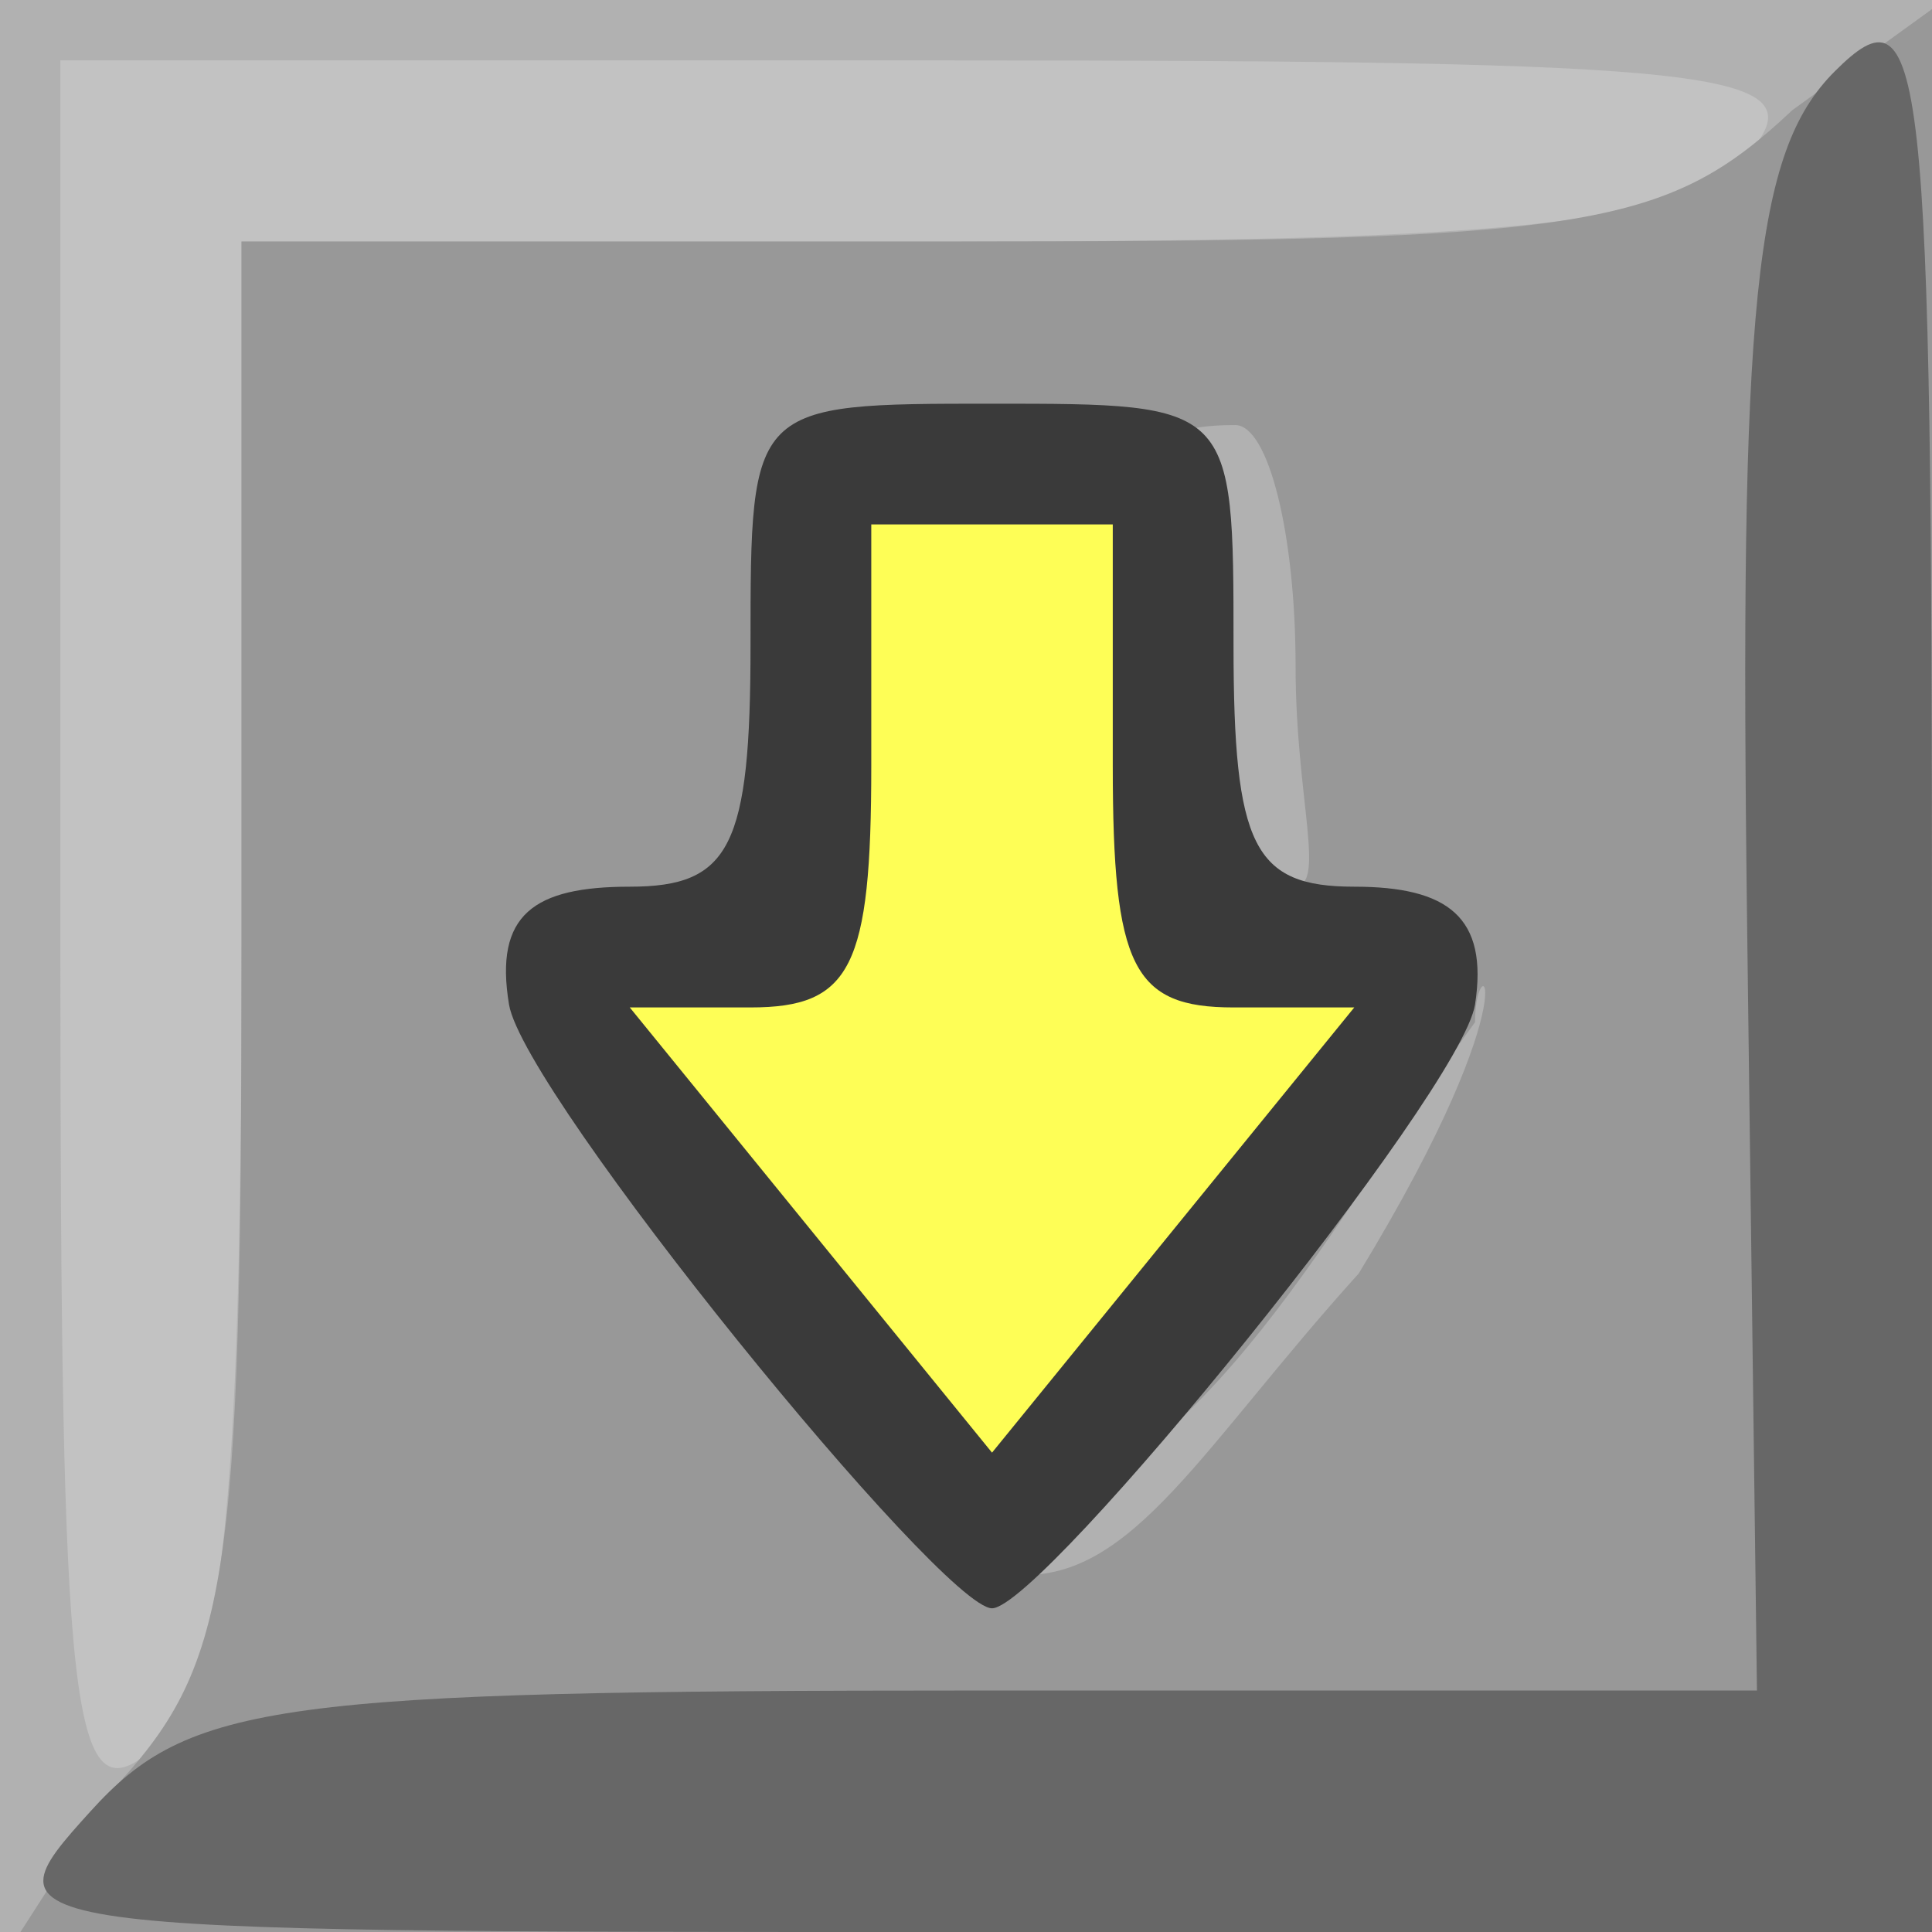
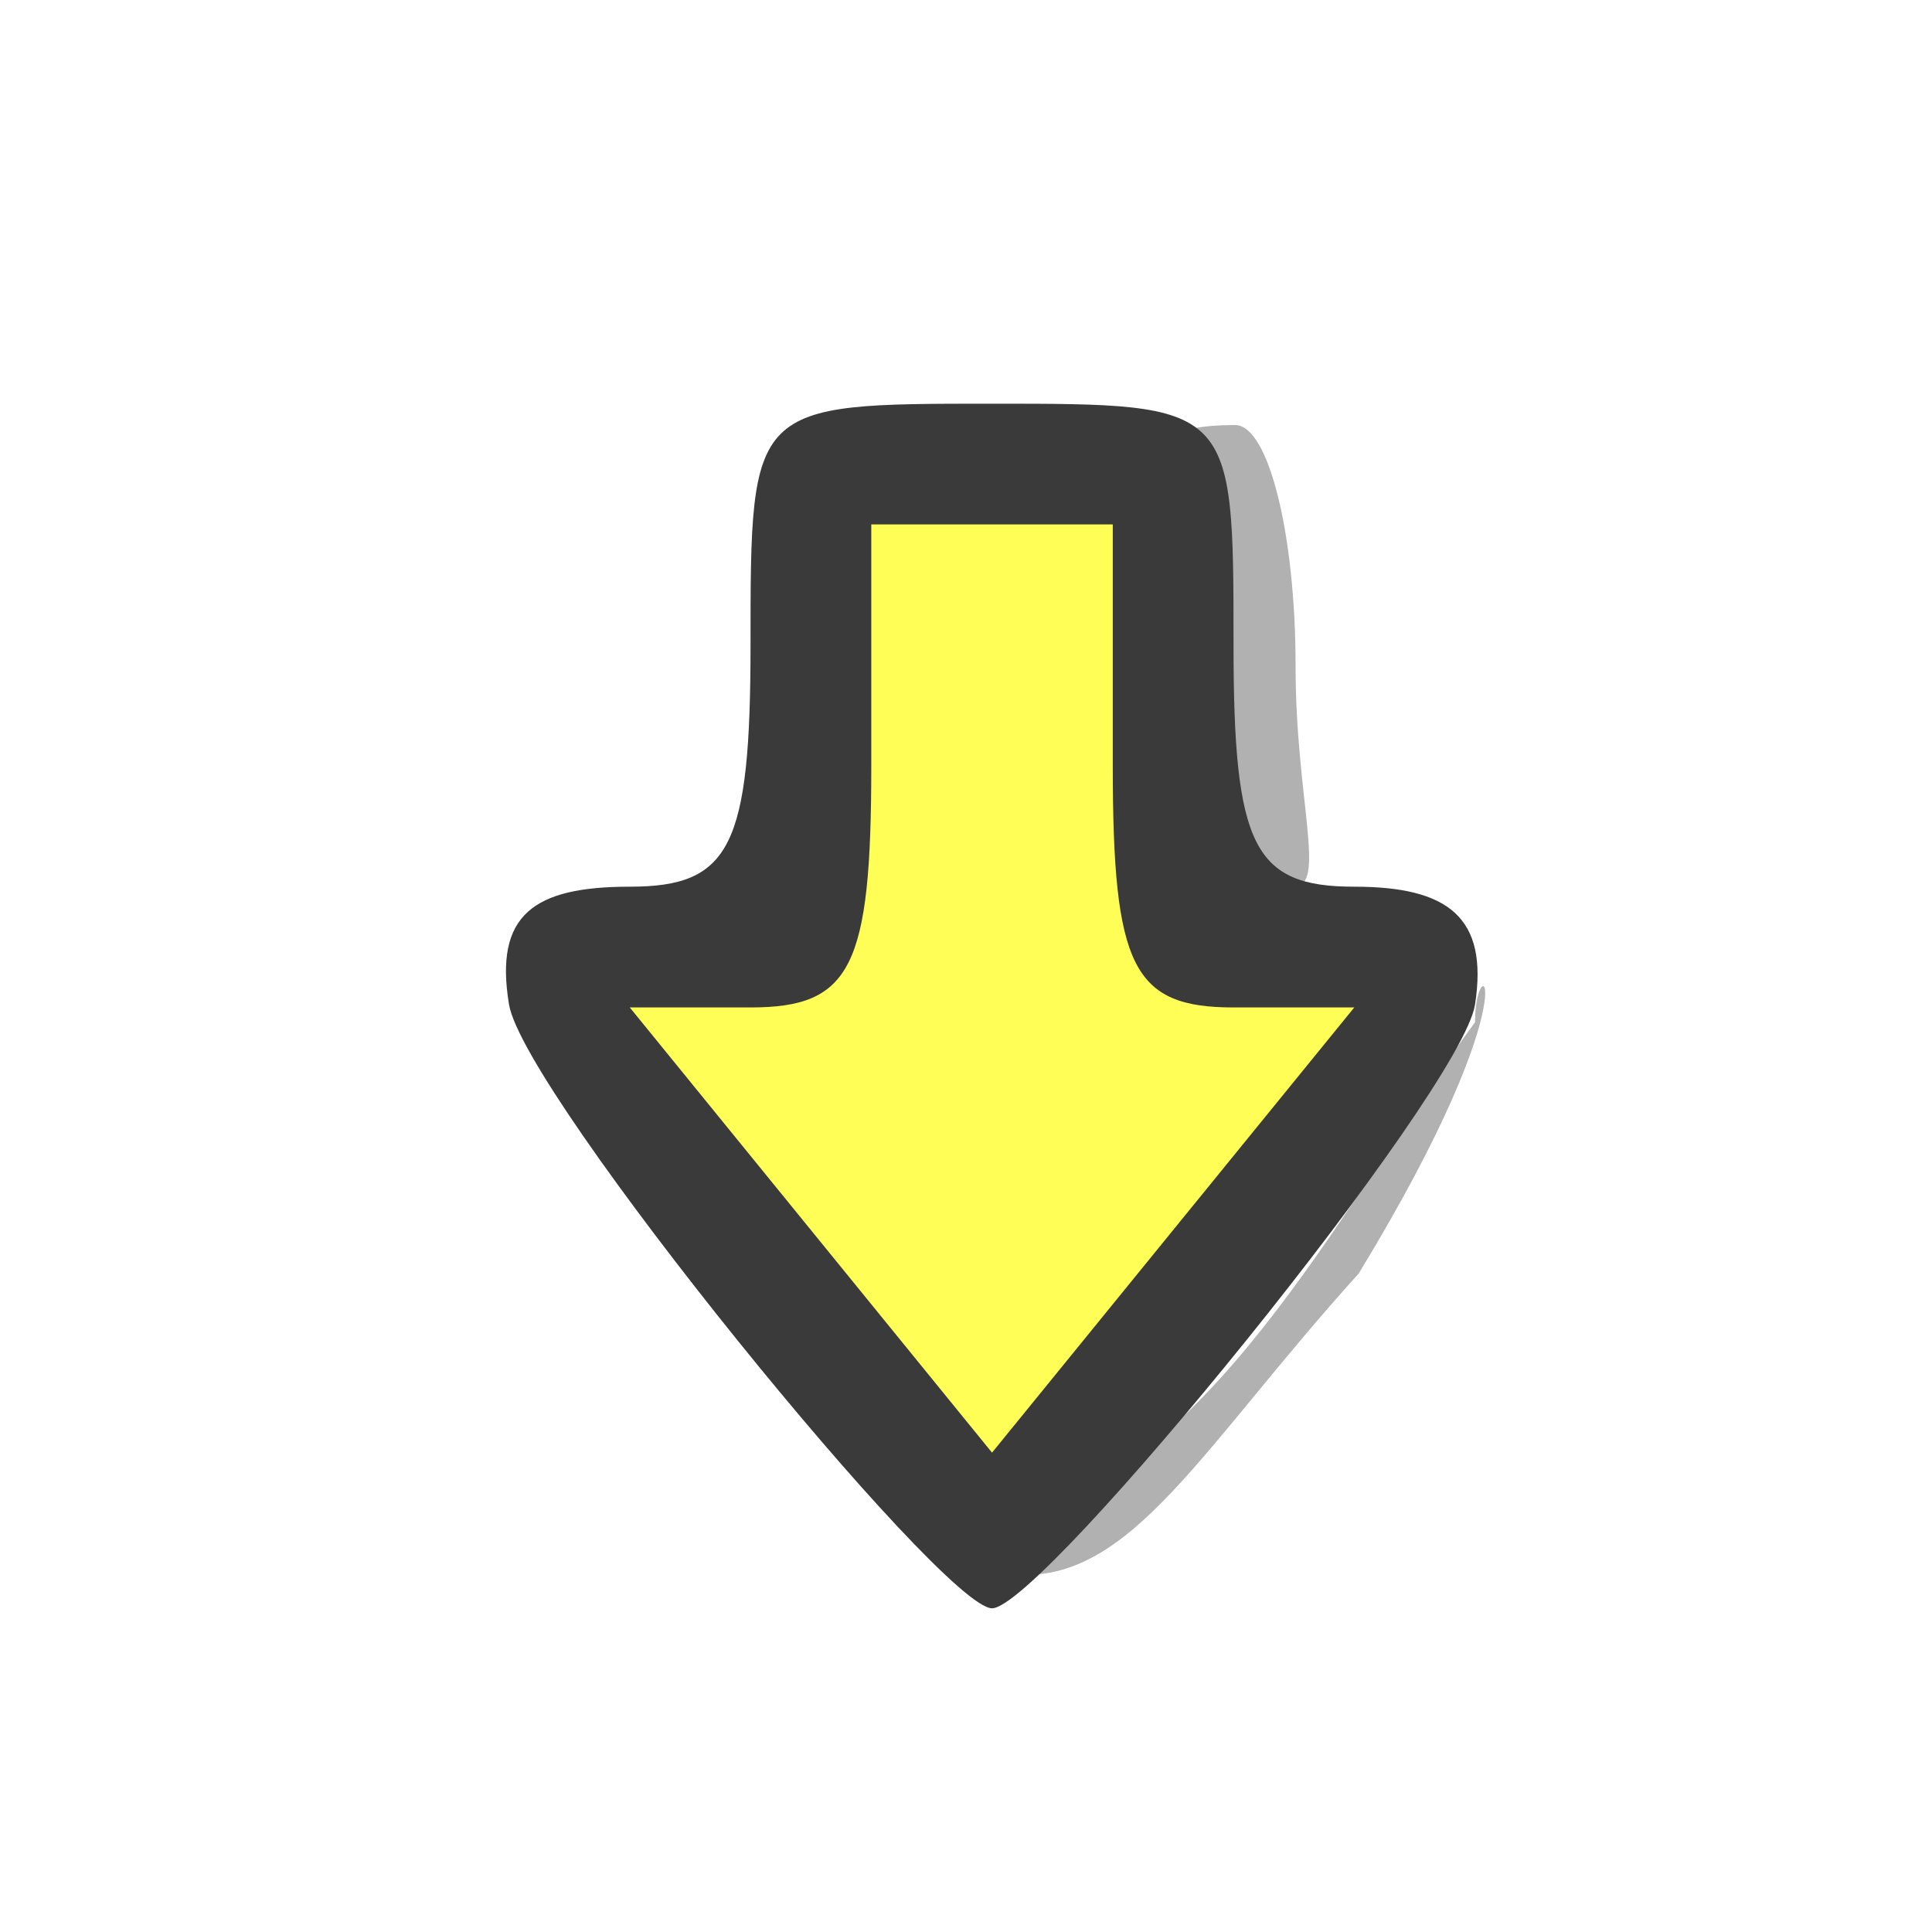
<svg xmlns="http://www.w3.org/2000/svg" id="svg13785" height="32px" width="32px">
  <defs id="defs3" />
  <g id="layer1">
-     <g transform="translate(-79.79464,-732.3622)" id="g14027">
-       <g transform="translate(-11.10461,89.87755)" id="g13762">
-         <path id="path13764" d="M 90.899,658.485 L 90.899,642.485 L 106.899,642.485 L 122.899,642.485 L 122.899,658.485 L 122.899,674.485 L 106.899,674.485 L 90.899,674.485 L 90.899,658.485 z M 112.399,662.485 L 115.273,659.485 L 112.399,656.485 C 109.038,652.976 106.899,652.723 106.899,655.485 C 106.899,657.151 107.233,656.485 103.899,656.485 C 100.566,656.485 98.899,657.818 98.899,659.485 C 98.899,661.151 100.566,662.485 103.899,662.485 C 107.233,662.485 106.899,661.818 106.899,663.485 C 106.899,666.246 109.038,665.993 112.399,662.485 z " style="fill:#c2c2c2" />
-         <path id="path13766" d="M 90.899,658.485 L 90.899,642.485 L 106.899,642.485 L 122.899,642.485 L 122.899,658.485 L 122.899,674.485 L 106.899,674.485 L 90.899,674.485 L 90.899,658.485 z M 94.899,658.362 L 94.899,646.485 L 106.777,646.485 C 116.115,646.485 118.921,646.164 119.899,644.985 C 120.996,643.663 119.406,643.485 106.522,643.485 L 91.899,643.485 L 91.899,658.107 C 91.899,670.991 92.078,672.582 93.399,671.485 C 94.579,670.506 94.899,667.7 94.899,658.362 z M 112.399,662.485 L 115.273,659.485 L 112.399,656.485 C 109.038,652.976 106.899,652.723 106.899,655.485 C 106.899,657.151 107.233,656.485 103.899,656.485 C 100.566,656.485 98.899,657.818 98.899,659.485 C 98.899,661.151 100.566,662.485 103.899,662.485 C 107.233,662.485 106.899,661.818 106.899,663.485 C 106.899,666.246 109.038,665.993 112.399,662.485 z " style="fill:#b1b1b1" />
-         <path id="path13768" d="M 92.725,672.17 C 94.701,670.066 94.899,668.792 94.899,658.17 L 94.899,646.485 L 106.585,646.485 C 117.206,646.485 118.481,646.287 120.585,644.31 L 122.899,642.636 L 122.899,658.31 L 122.899,674.485 L 106.725,674.485 L 91.238,674.485 L 92.725,672.17 z " style="fill:#989898" />
-         <path id="path13770" d="M 92.399,672.485 C 94.031,670.682 95.479,670.485 107.105,670.485 L 120,670.485 L 119.838,657.882 C 119.703,647.475 119.956,644.999 121.287,643.668 C 122.77,642.185 122.899,643.357 122.899,658.27 L 122.899,674.485 L 106.744,674.485 C 90.653,674.485 90.596,674.477 92.399,672.485 z " style="fill:#676767" />
-       </g>
-       <g transform="matrix(0,1,1,0,-509.1363,604.0486)" id="use13772">
-         <path id="path14186" d="M 135.884,608.496 L 135.884,602.496 L 142.884,602.496 L 144.884,598.496 L 152.884,605.496 L 144.884,612.496 L 142.884,608.496 L 135.884,608.496 z " style="fill:#fefe56" />
-         <path id="path14188" d="M 149.406,611.436 C 152.276,608.844 154.481,607.693 154.398,605.805 C 154.307,603.738 153.737,604.309 153.361,605.879 C 152.599,609.059 147.952,611.362 145.245,613.362 C 143.924,613.362 144.576,614.375 149.406,611.436 z M 143,610.362 C 143,609.812 141.333,609.053 139.133,609.053 C 137.085,609.053 135.354,606.674 135.354,609.39 C 135.354,609.94 137.154,610.39 139.354,610.39 C 141.554,610.39 143,610.912 143,610.362 z " style="fill:#b1b1b1;fill-opacity:1" />
-         <path id="path14190" d="M 143,611.362 C 143,609.696 142.333,609.362 139,609.362 C 135,609.362 135,609.362 135,605.362 C 135,601.362 135,601.362 139,601.362 C 142.333,601.362 143,601.029 143,599.362 C 143,597.775 143.46,597.114 144.952,597.362 C 146.445,597.61 154.952,604.534 154.952,605.362 C 154.952,606.191 146.402,613.137 144.952,613.362 C 143.502,613.587 143,612.911 143,611.362 z M 152.374,605.362 L 145,599.362 L 145,601.362 C 145,603.029 144.333,603.362 141,603.362 L 137,603.362 L 137,605.362 L 137,607.362 L 141,607.362 C 144.333,607.362 145,607.696 145,609.362 L 145,611.362 L 152.374,605.362 z " style="fill:#3a3a3a" />
-       </g>
+     <g id="use13772" transform="matrix(0,1,1,0,-588.9309,-128.3136)">
+       <path style="fill:#fefe56" d="M 135.884,608.496 L 135.884,602.496 L 142.884,602.496 L 144.884,598.496 L 152.884,605.496 L 144.884,612.496 L 142.884,608.496 L 135.884,608.496 z " id="path14186" />
+       <path style="fill:#b1b1b1;fill-opacity:1" d="M 149.406,611.436 C 152.276,608.844 154.481,607.693 154.398,605.805 C 154.307,603.738 153.737,604.309 153.361,605.879 C 152.599,609.059 147.952,611.362 145.245,613.362 C 143.924,613.362 144.576,614.375 149.406,611.436 z M 143,610.362 C 143,609.812 141.333,609.053 139.133,609.053 C 137.085,609.053 135.354,606.674 135.354,609.39 C 135.354,609.94 137.154,610.39 139.354,610.39 C 141.554,610.39 143,610.912 143,610.362 z " id="path14188" />
+       <path style="fill:#3a3a3a" d="M 143,611.362 C 143,609.696 142.333,609.362 139,609.362 C 135,609.362 135,609.362 135,605.362 C 135,601.362 135,601.362 139,601.362 C 142.333,601.362 143,601.029 143,599.362 C 143,597.775 143.46,597.114 144.952,597.362 C 146.445,597.61 154.952,604.534 154.952,605.362 C 154.952,606.191 146.402,613.137 144.952,613.362 C 143.502,613.587 143,612.911 143,611.362 z M 152.374,605.362 L 145,599.362 L 145,601.362 C 145,603.029 144.333,603.362 141,603.362 L 137,603.362 L 137,605.362 L 137,607.362 L 141,607.362 C 144.333,607.362 145,607.696 145,609.362 L 145,611.362 L 152.374,605.362 z " id="path14190" />
    </g>
  </g>
</svg>
